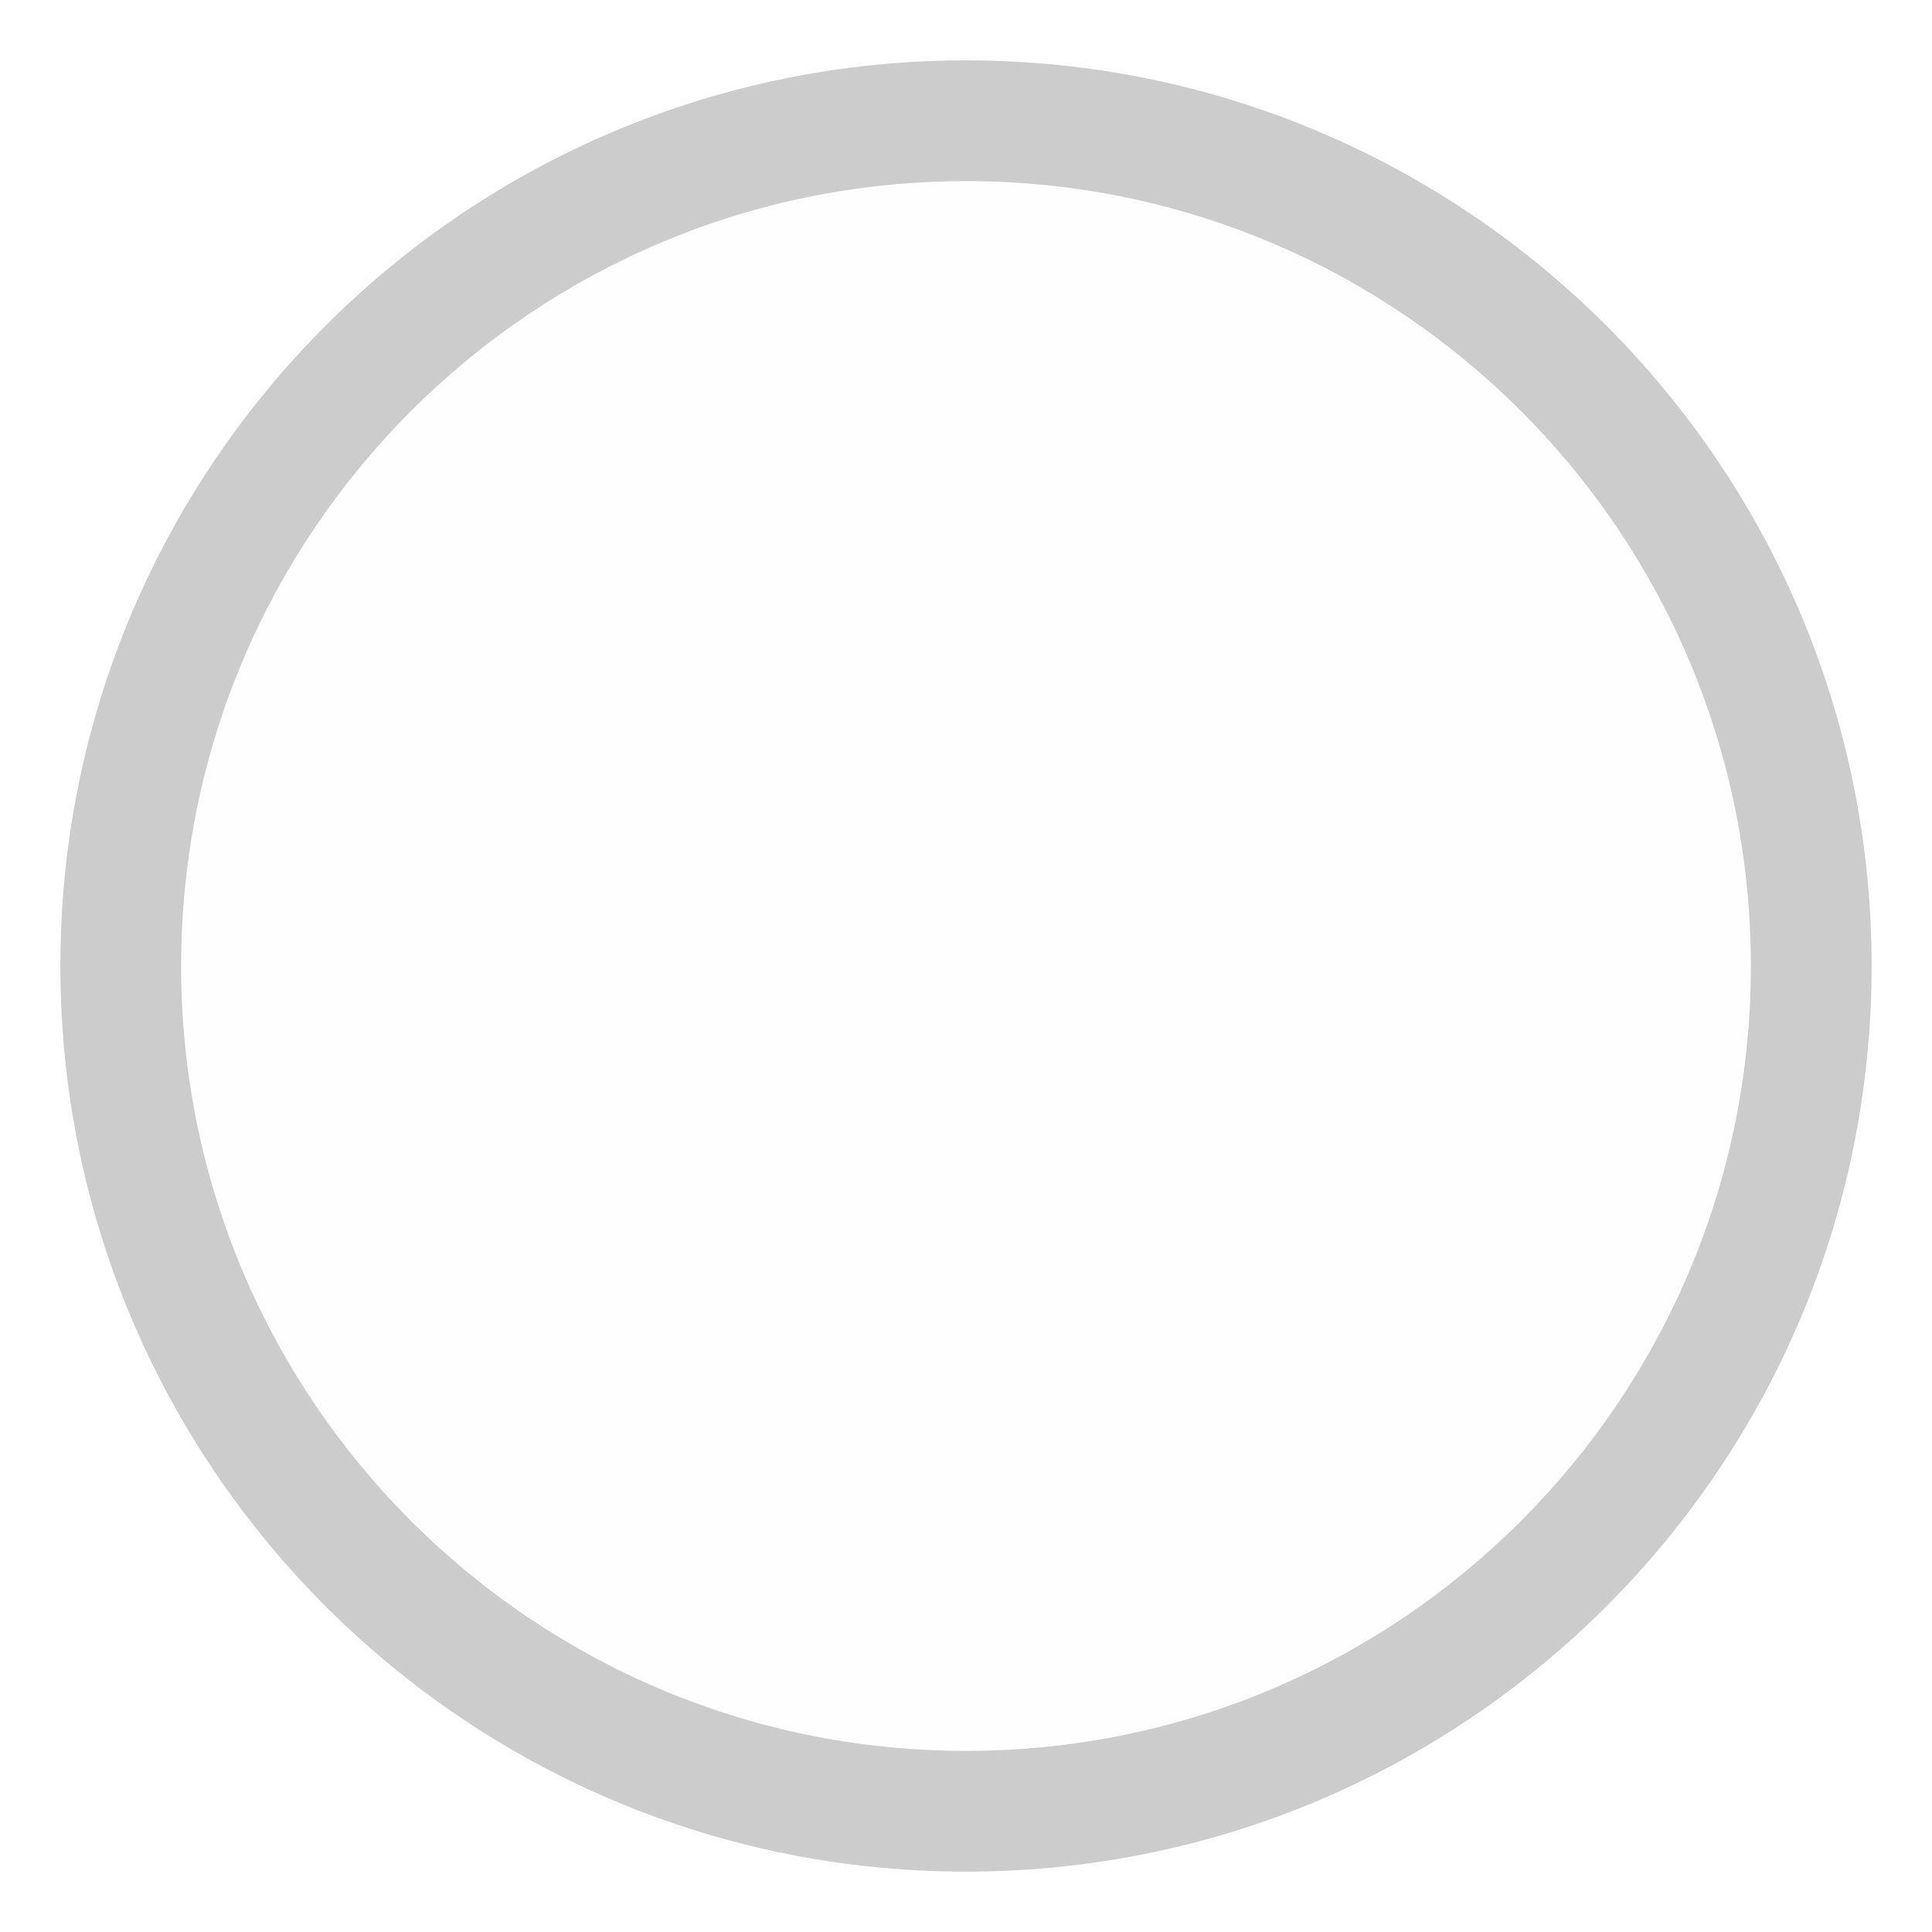
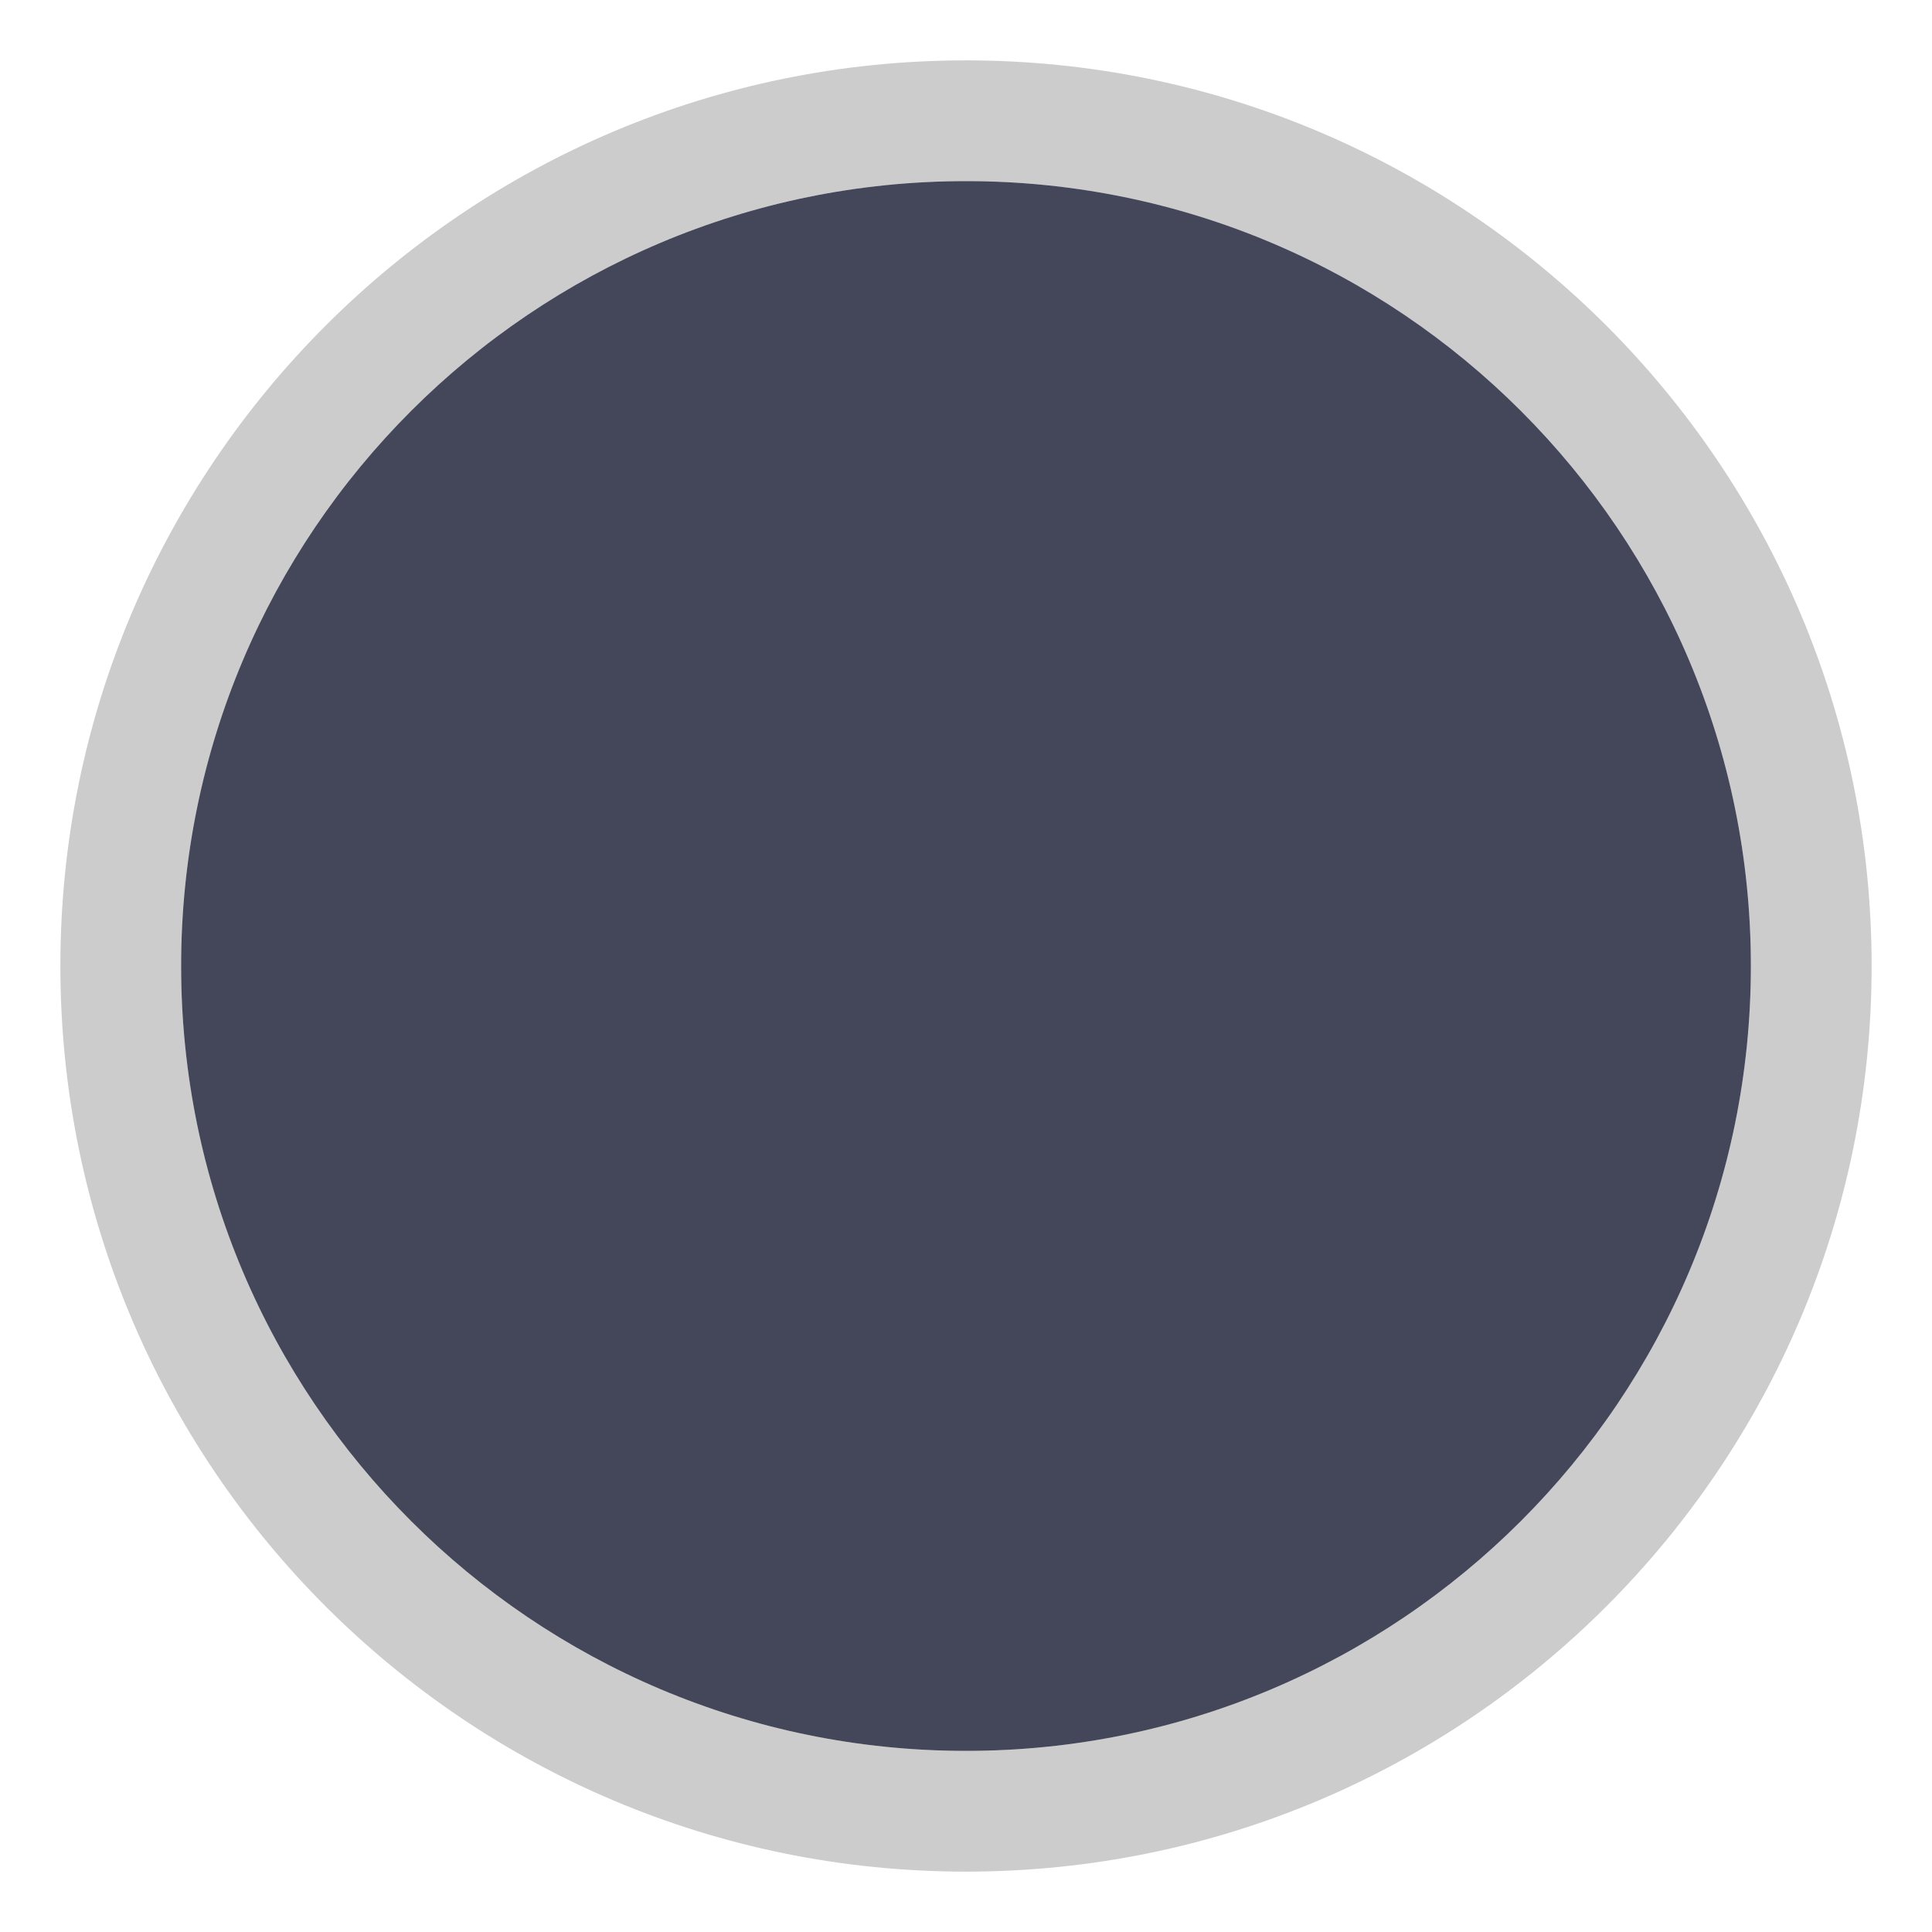
<svg xmlns="http://www.w3.org/2000/svg" viewBox="0 0 16 16" id="svg2" version="1.1" width="100%" height="100%">
  <defs id="defs14">
    <linearGradient id="linearGradient4159">
      <stop style="stop-color:#ffffff;stop-opacity:0.502" offset="0" id="stop4161" />
      <stop style="stop-color:#000000;stop-opacity:0.2" offset="1" id="stop4163" />
    </linearGradient>
  </defs>
  <g transform="translate(0 -1036.362)" id="g4">
-     <path style="fill:#fefefe;fill-opacity:1;stroke:none" d="M 8 1.5 A 6.5 6.5 0 0 0 1.5 8 A 6.5 6.5 0 0 0 8 14.5 A 6.5 6.5 0 0 0 14.5 8 A 6.5 6.5 0 0 0 8 1.5 z " transform="translate(0,1036.362)" id="path4151-7" />
+     <path style="fill:#44475a;fill-opacity:1;stroke:none" d="M 8 1.5 A 6.5 6.5 0 0 0 1.5 8 A 6.5 6.5 0 0 0 8 14.5 A 6.5 6.5 0 0 0 14.5 8 A 6.5 6.5 0 0 0 8 1.5 z " transform="translate(0,1036.362)" id="path4151-7" />
    <path style="fill:#000000;fill-opacity:0.2;stroke:none;stroke-width:1;stroke-miterlimit:4;stroke-dasharray:none;stroke-opacity:1" d="M 8 0.5 A 7.5 7.5 0 0 0 0.5 8 A 7.5 7.5 0 0 0 8 15.5 A 7.5 7.5 0 0 0 15.5 8 A 7.5 7.5 0 0 0 8 0.5 z M 8 1.5 A 6.5 6.5 0 0 1 14.5 8 A 6.5 6.5 0 0 1 8 14.5 A 6.5 6.5 0 0 1 1.5 8 A 6.5 6.5 0 0 1 8 1.5 z " transform="translate(0,1036.362)" id="path4151-6" />
  </g>
</svg>
